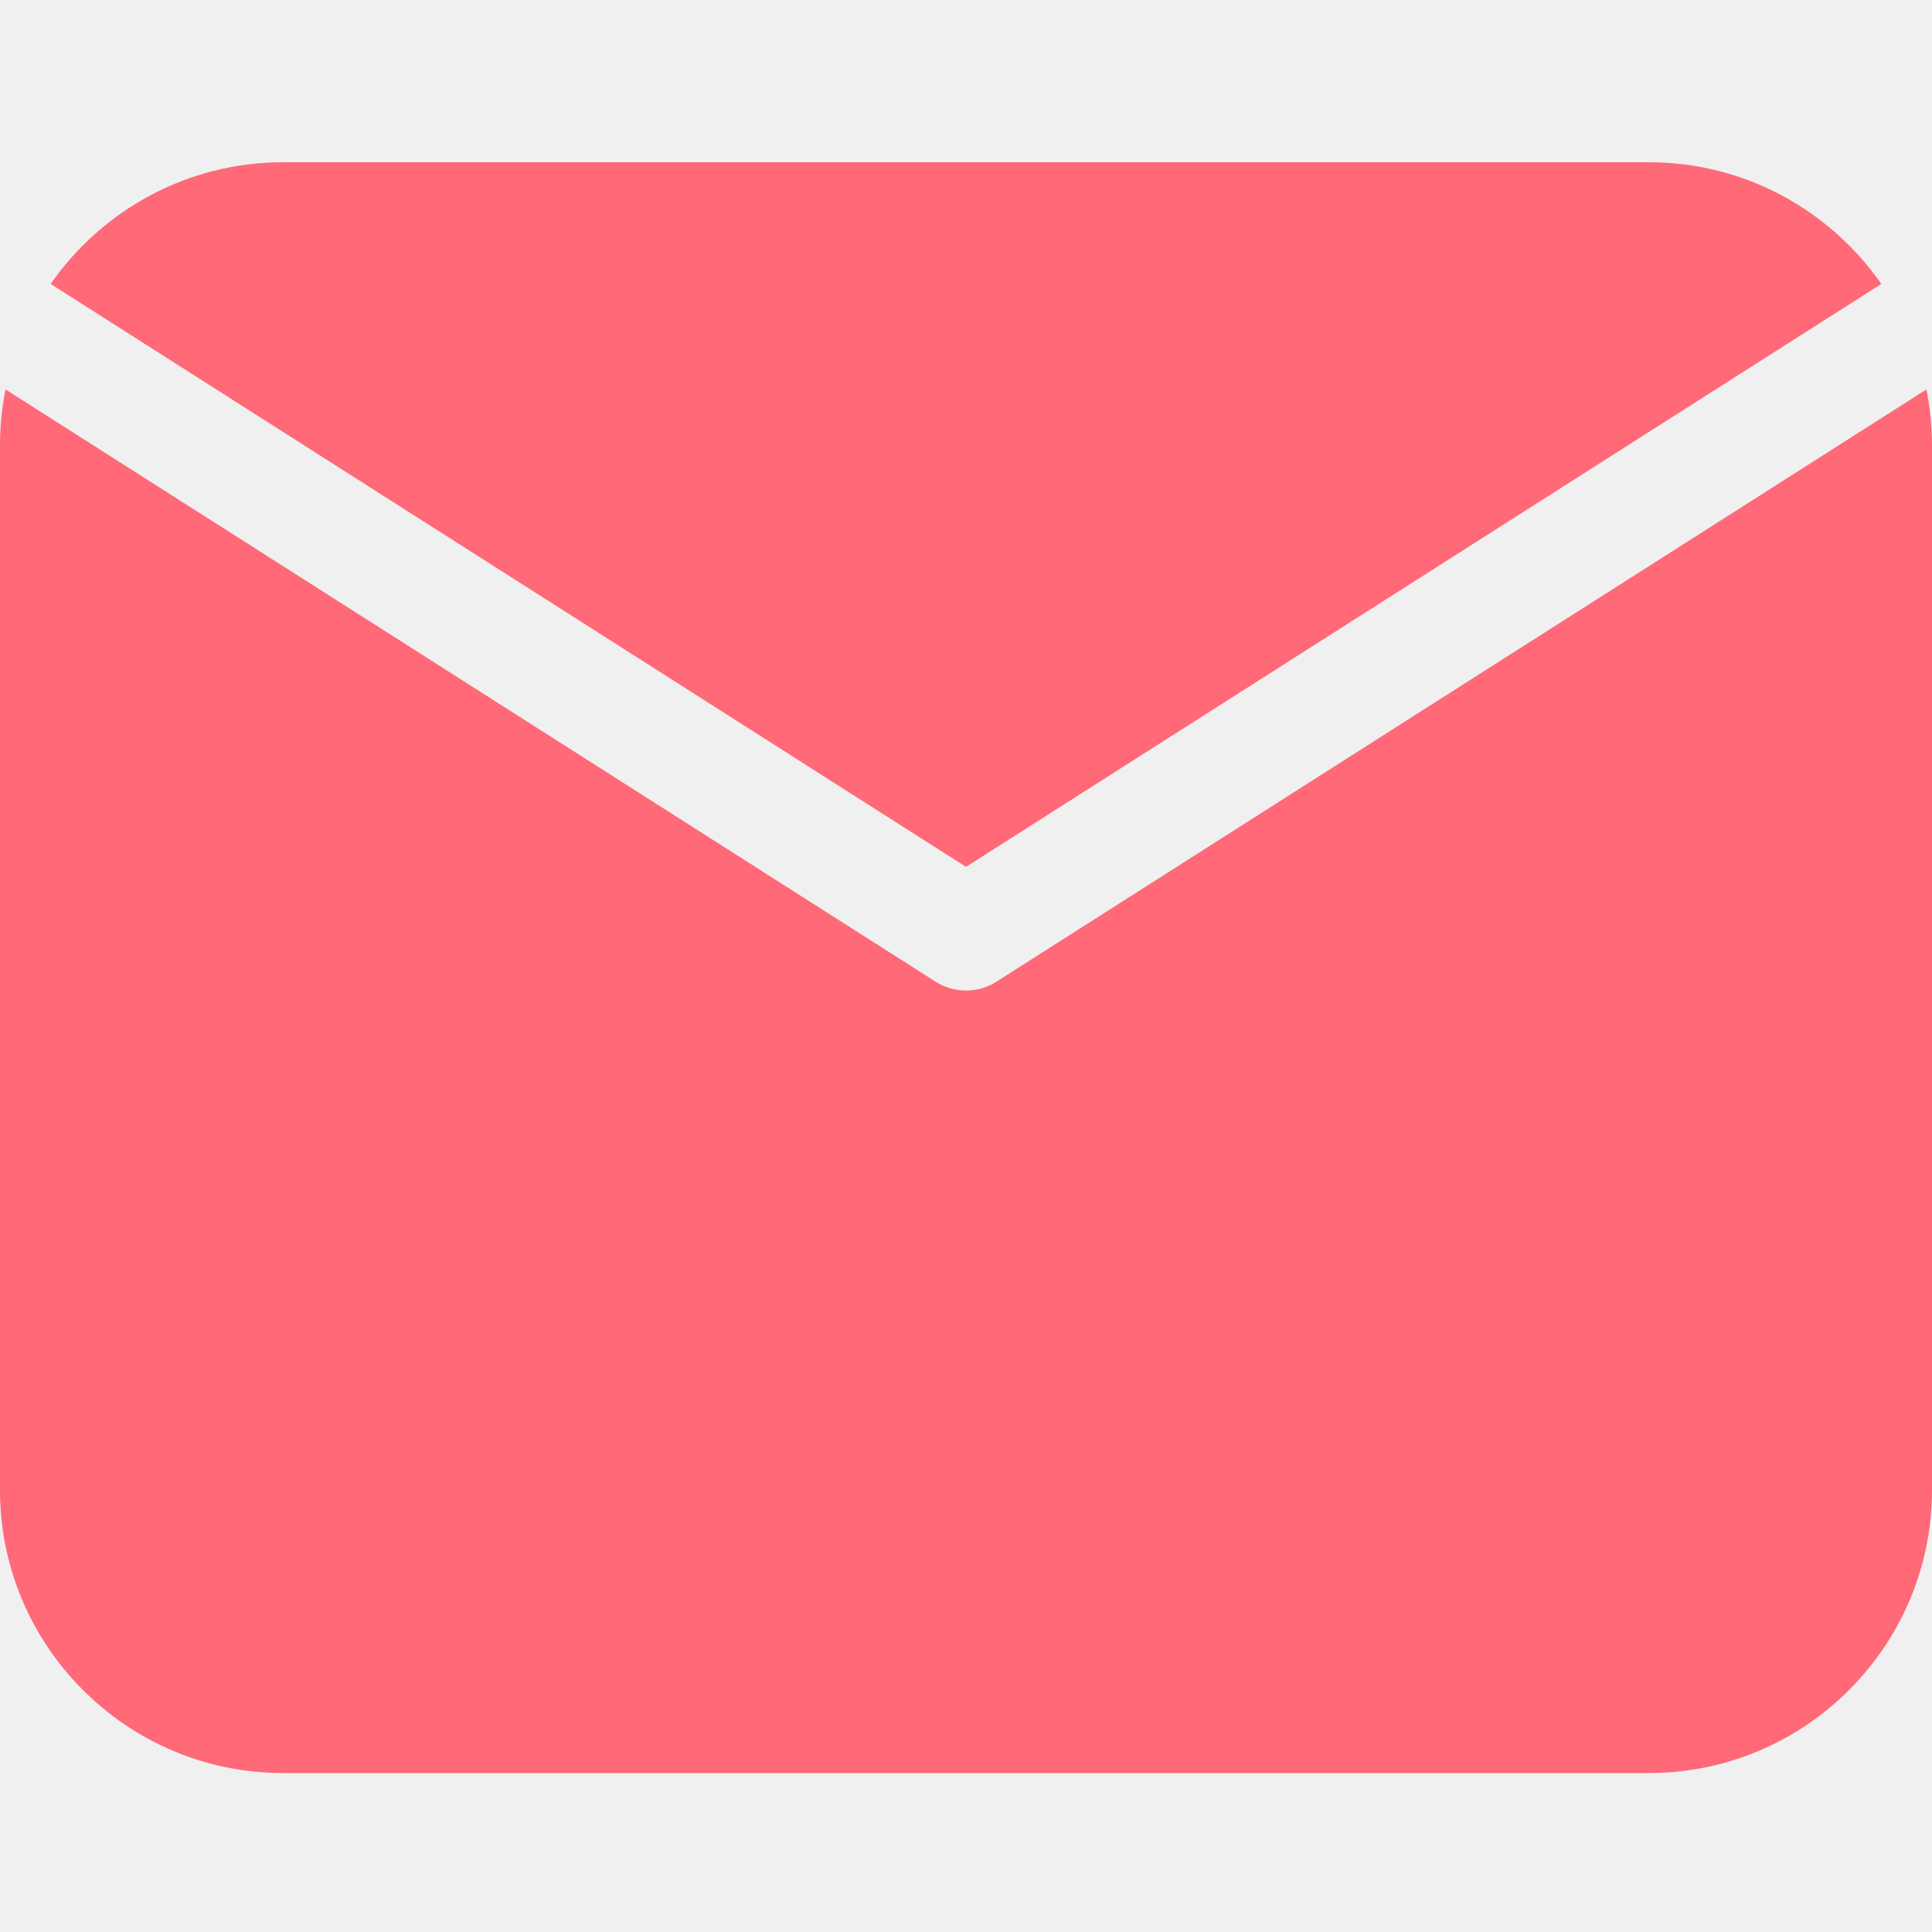
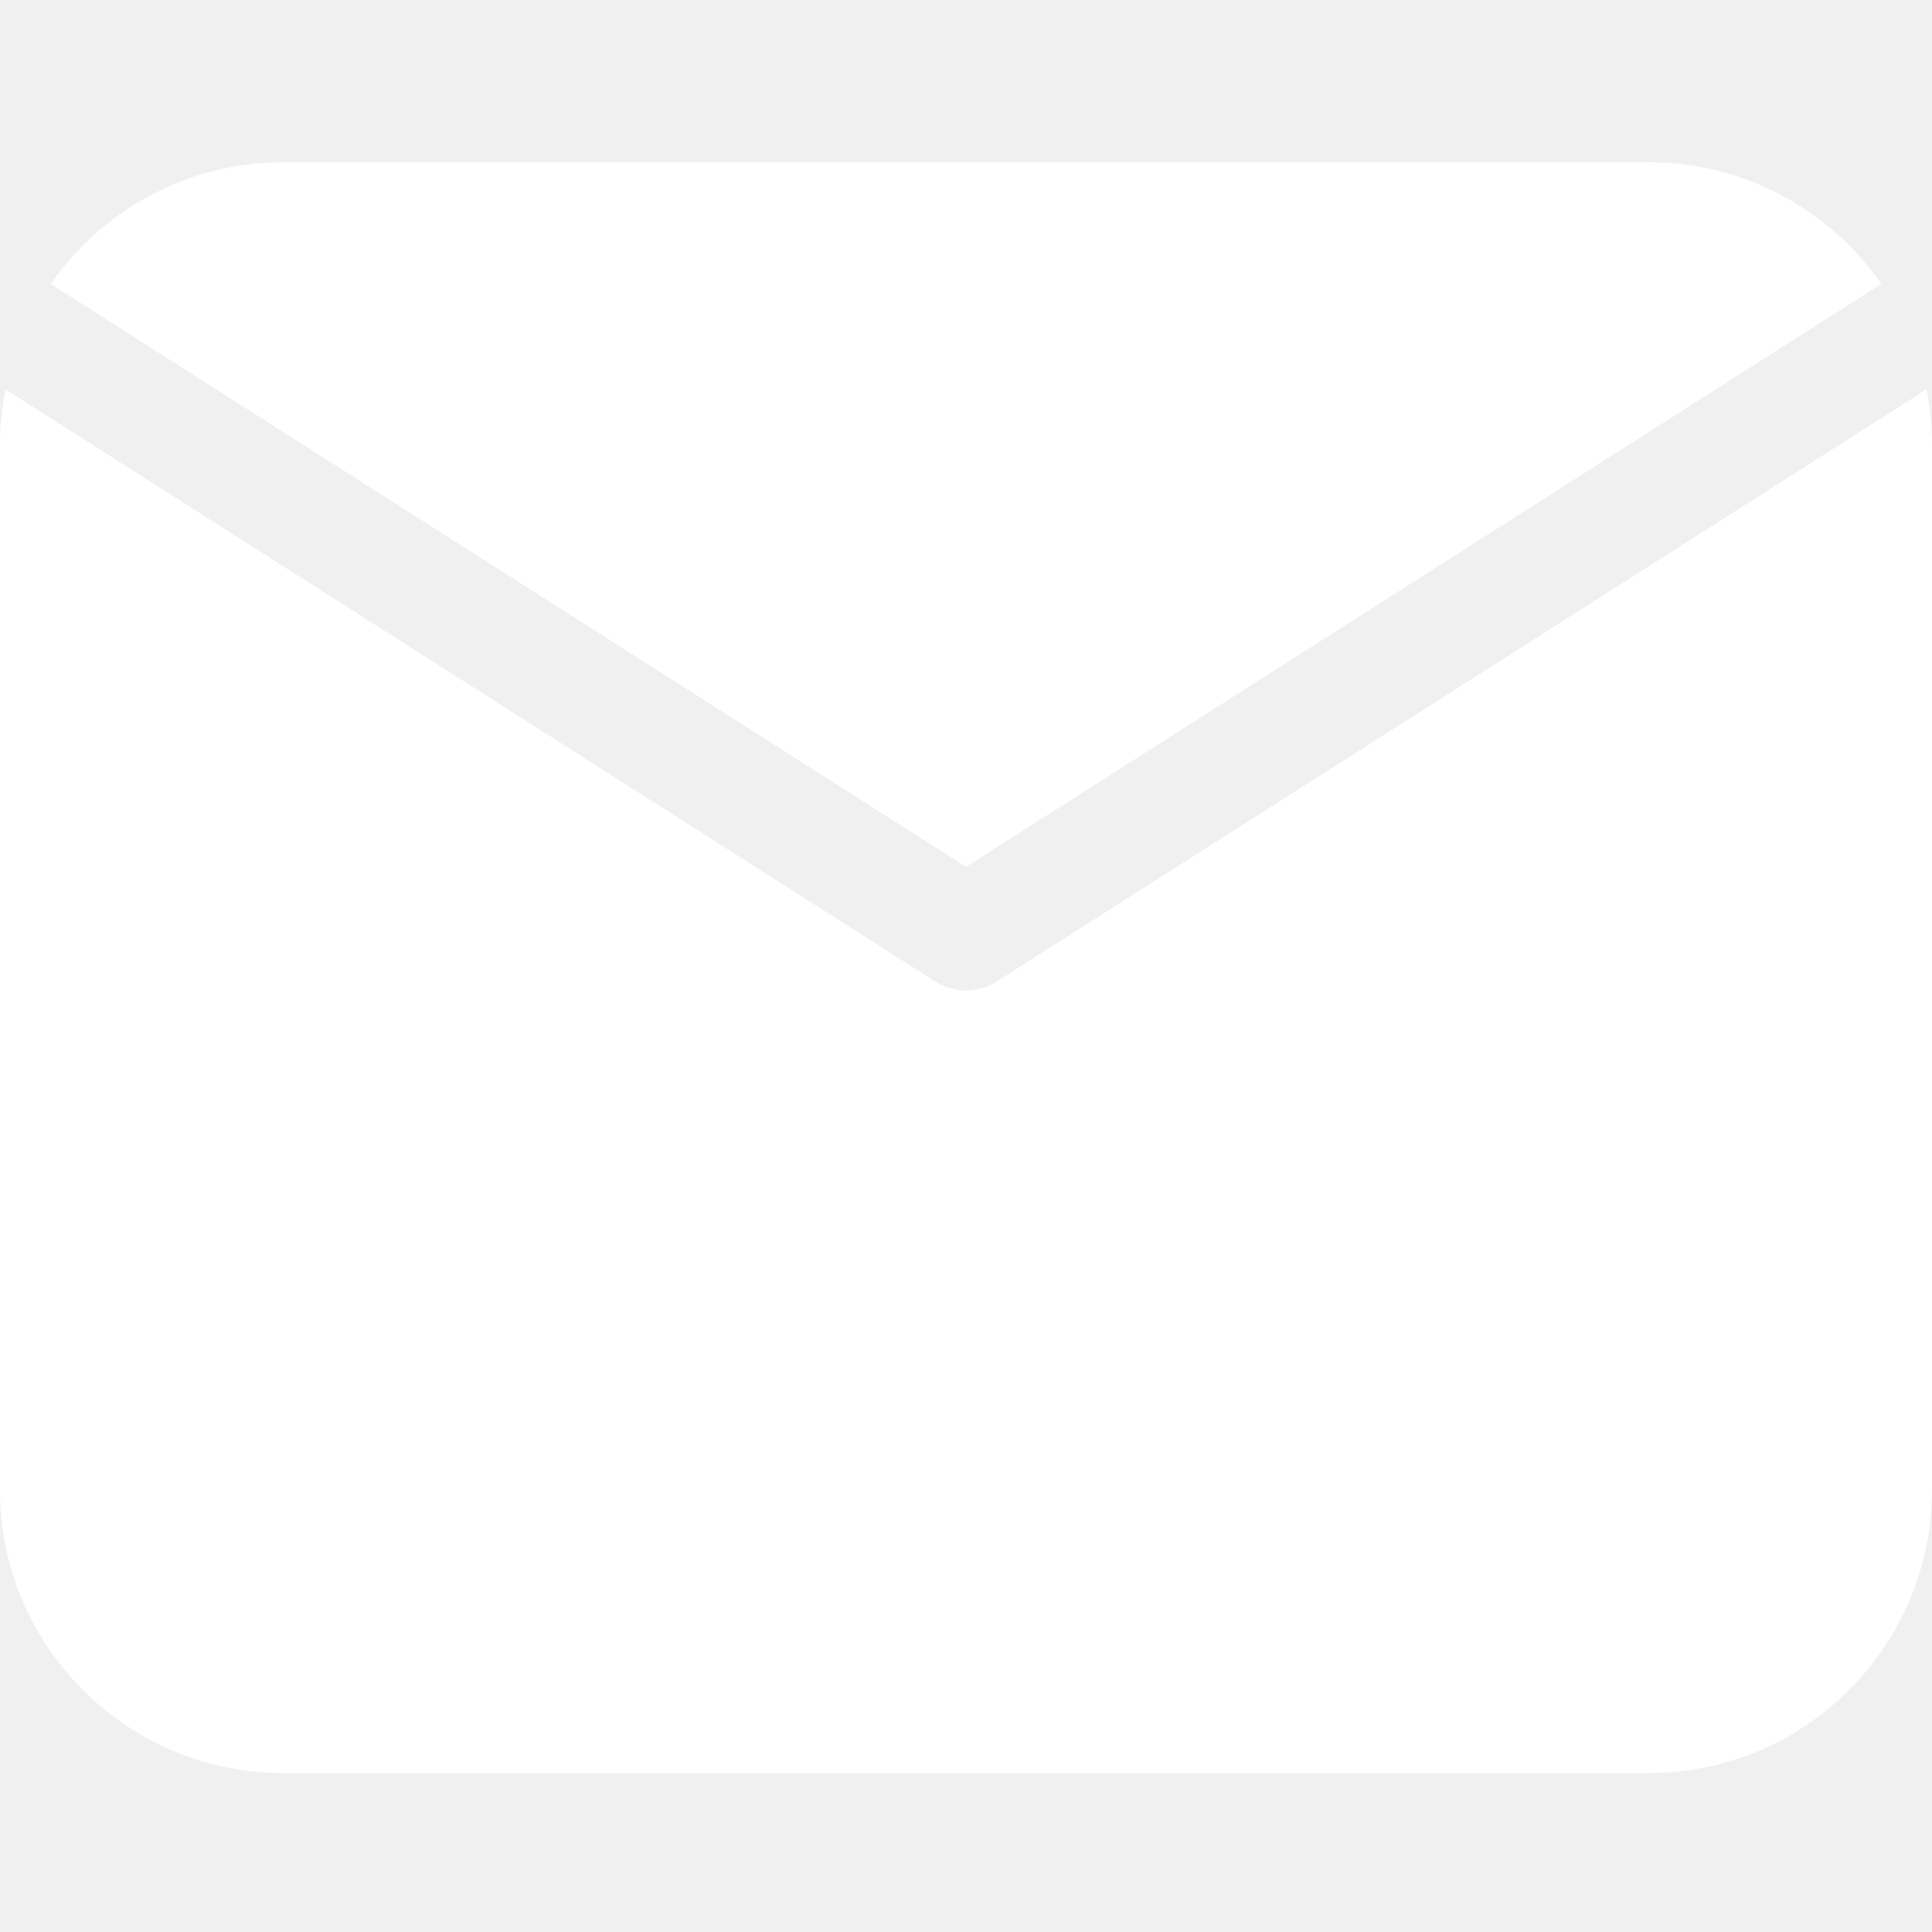
- <svg xmlns="http://www.w3.org/2000/svg" height="512pt" fill="#FF6978" viewBox="0 -43 512 512" width="512pt">
+ <svg xmlns="http://www.w3.org/2000/svg" height="512pt" fill="#fff" viewBox="0 -43 512 512" width="512pt">
  <path d="m256 186.723 242.57-154.473c-13.559-19.473-36.094-32.25-61.57-32.25h-362c-25.477 0-48.012 12.777-61.57 32.25zm0 0" />
  <path d="m264.059 217.156c-2.461 1.566-5.258 2.348-8.059 2.348s-5.602-.781-8.059-2.348l-246.469-156.953c-.961 4.785-1.473 9.73-1.473 14.797v276.875c0 41.355 33.645 75 75 75h362c41.355 0 75-33.645 75-75v-276.875c0-5.066-.512-10.012-1.473-14.797zm0 0" />
</svg>
